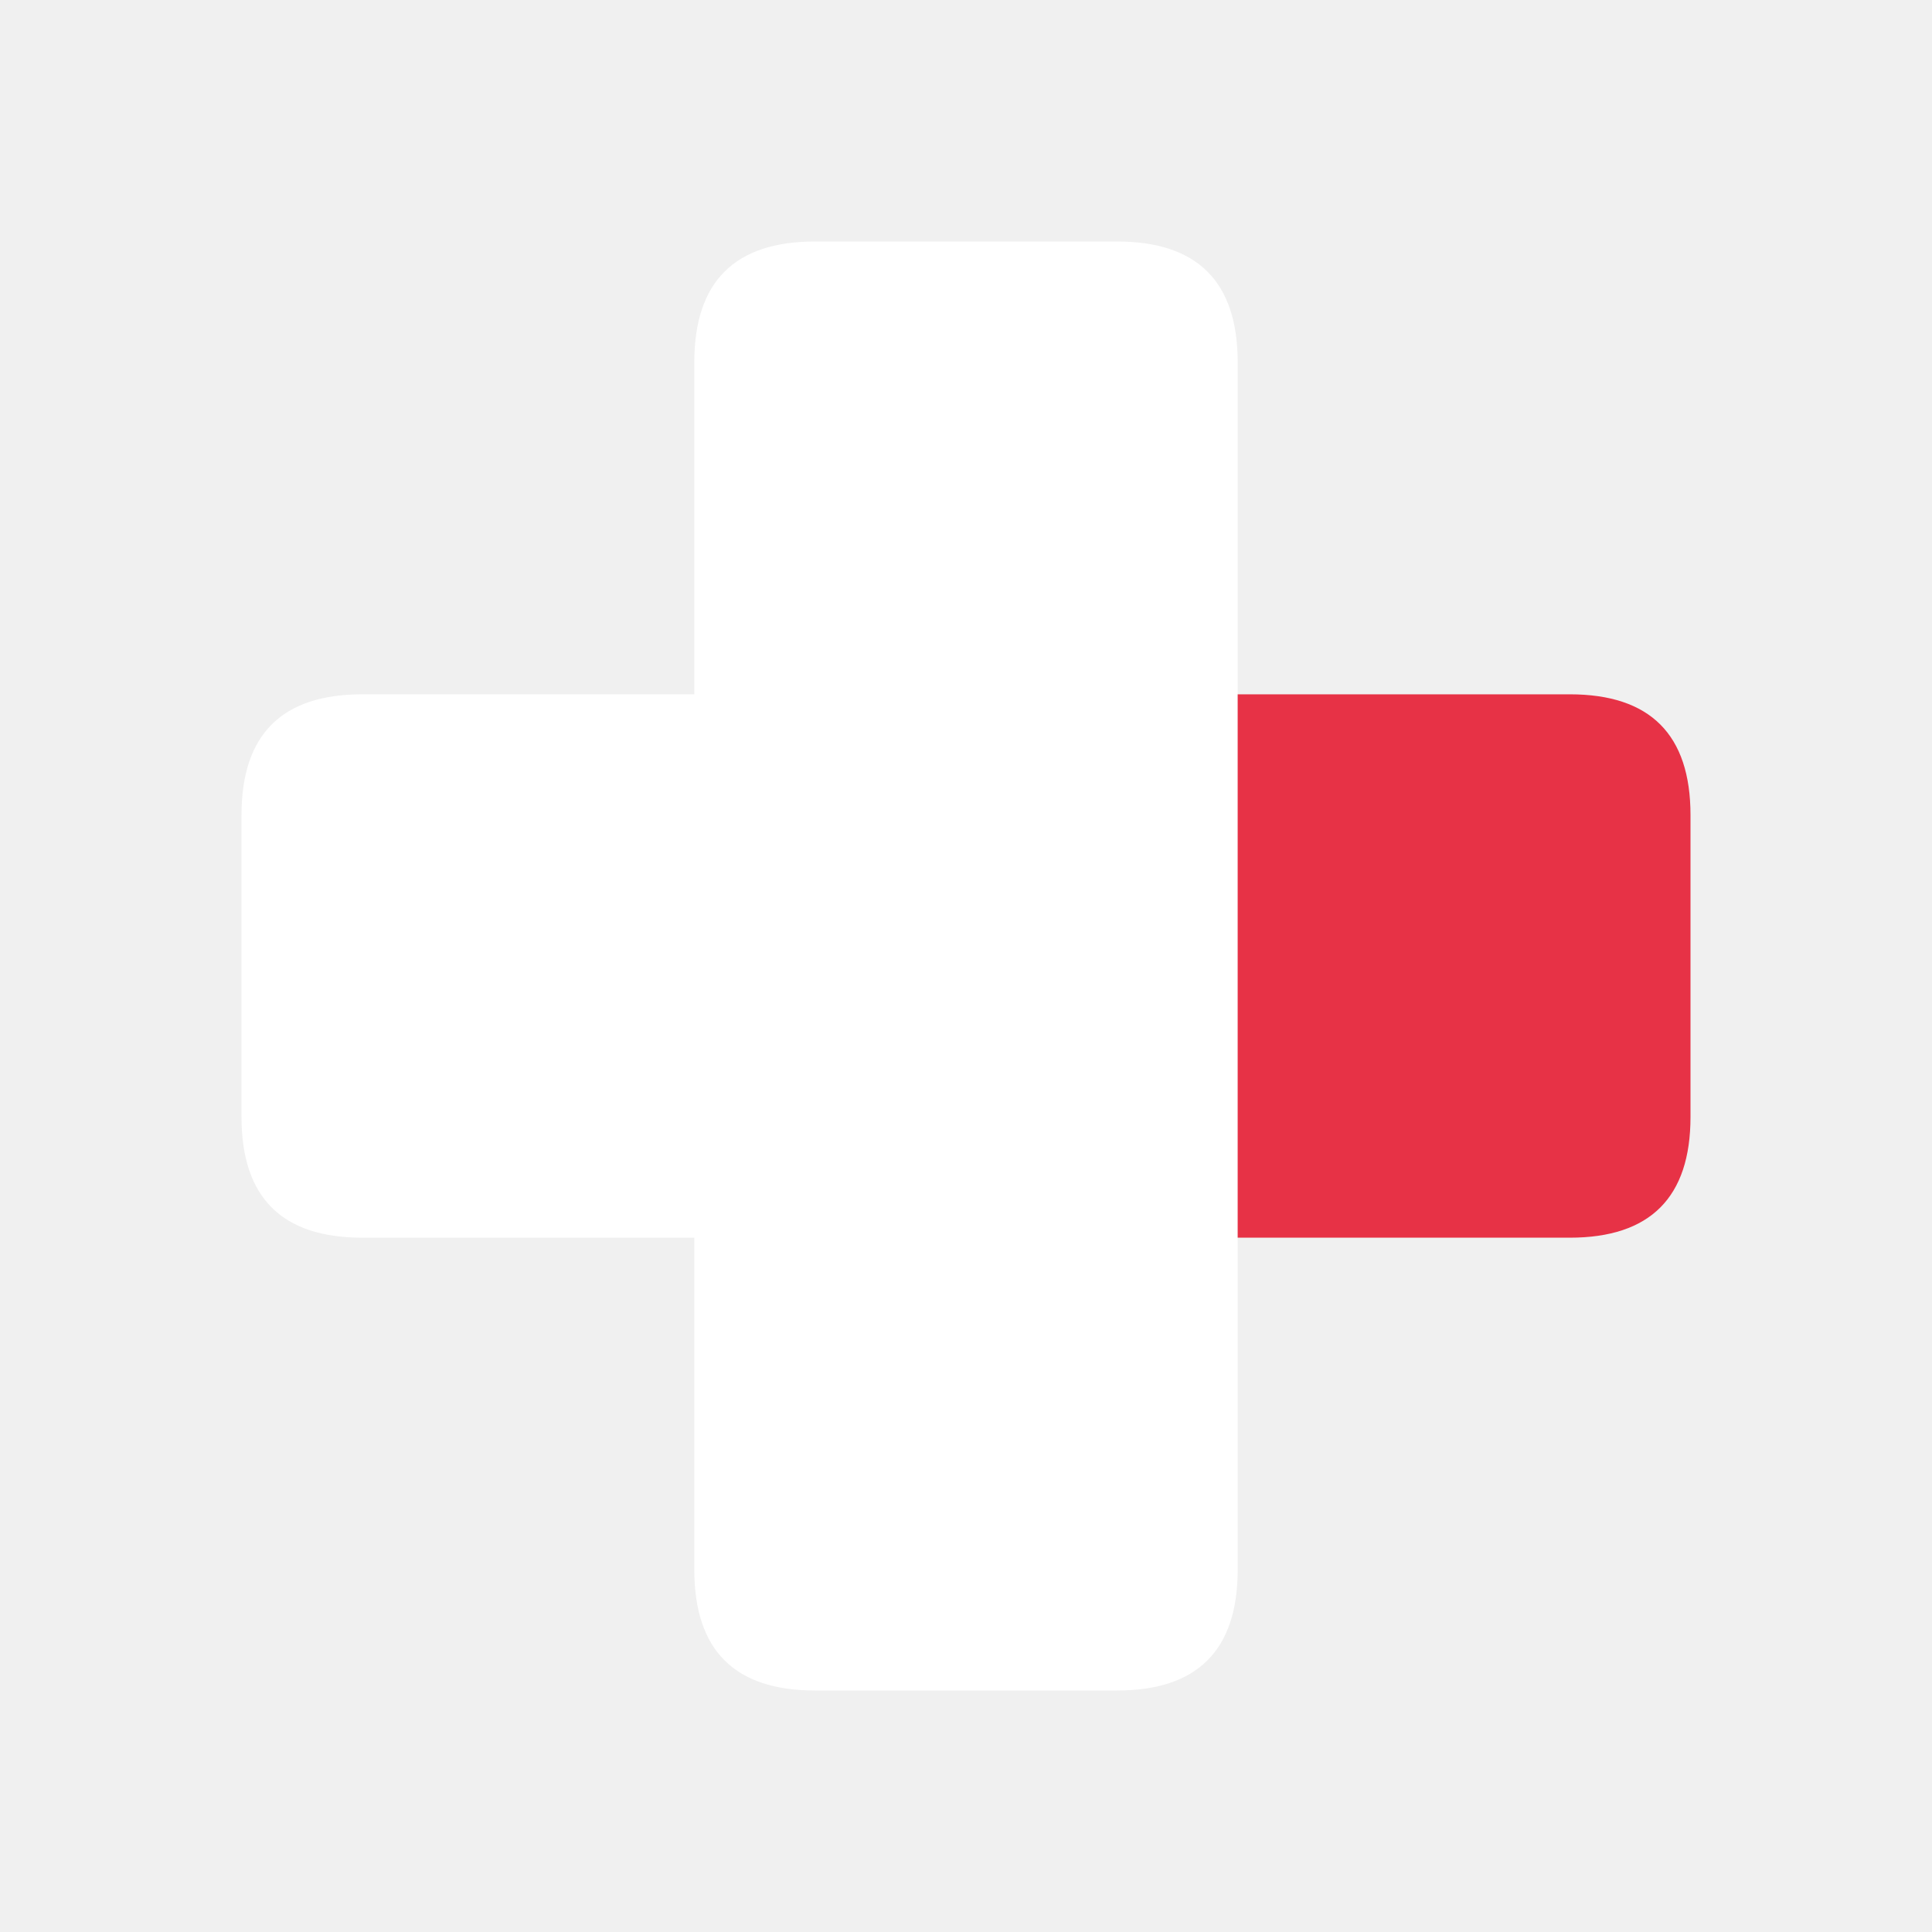
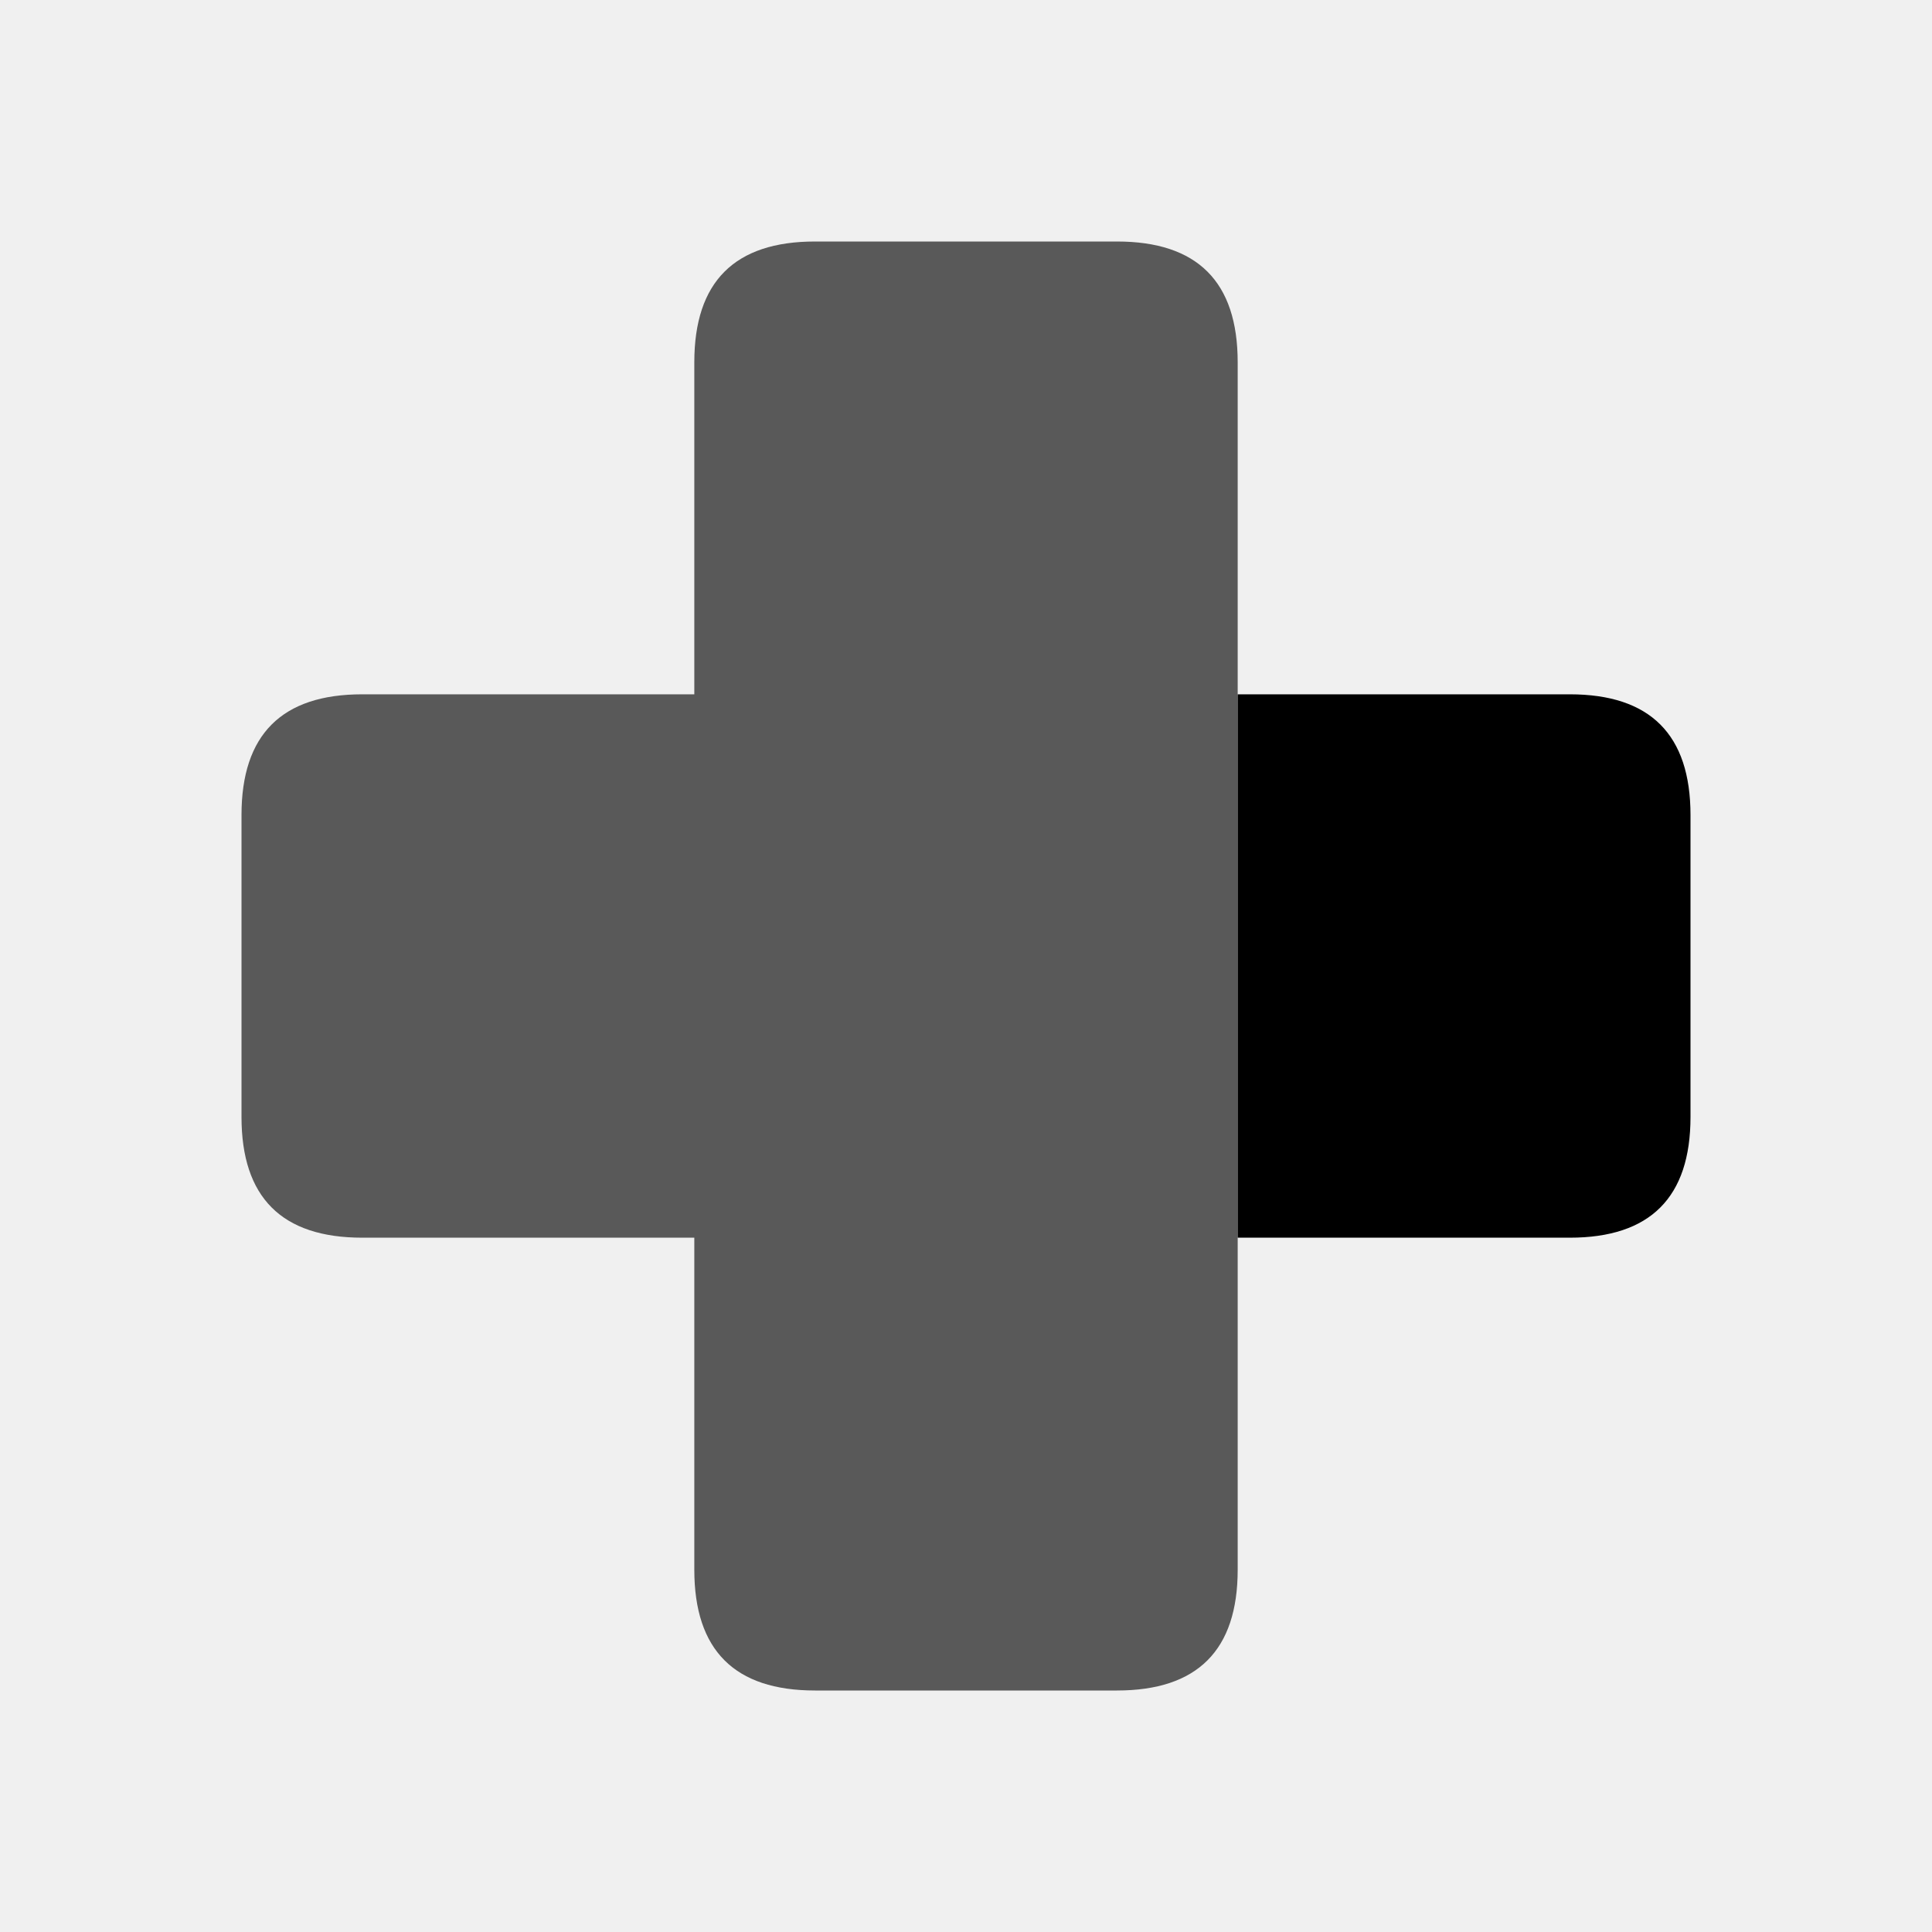
<svg xmlns="http://www.w3.org/2000/svg" width="64" height="64">
  <defs />
  <g>
-     <path stroke="none" fill="#FFFFFF" d="M41 23 L41 41 41 52 Q41 56 37 56 L27 56 Q23 56 23 52 L23 41 12 41 Q8 41 8 37 L8 27 Q8 23 12 23 L23 23 23 12 Q23 8 27 8 L37 8 Q41 8 41 12 L41 23" />
-     <path stroke="none" fill="#E73246" d="M41 23 L52 23 Q56 23 56 27 L56 37 Q56 41 52 41 L41 41 41 23" />
+     <path stroke="none" fill="#595959" d="M41 23 L41 41 41 52 Q41 56 37 56 L27 56 Q23 56 23 52 L23 41 12 41 Q8 41 8 37 L8 27 Q8 23 12 23 L23 23 23 12 Q23 8 27 8 L37 8 Q41 8 41 12 L41 23" />
+     <path stroke="none" fill="#000000" d="M41 23 L52 23 Q56 23 56 27 L56 37 Q56 41 52 41 L41 41 41 23" />
  </g>
</svg>
